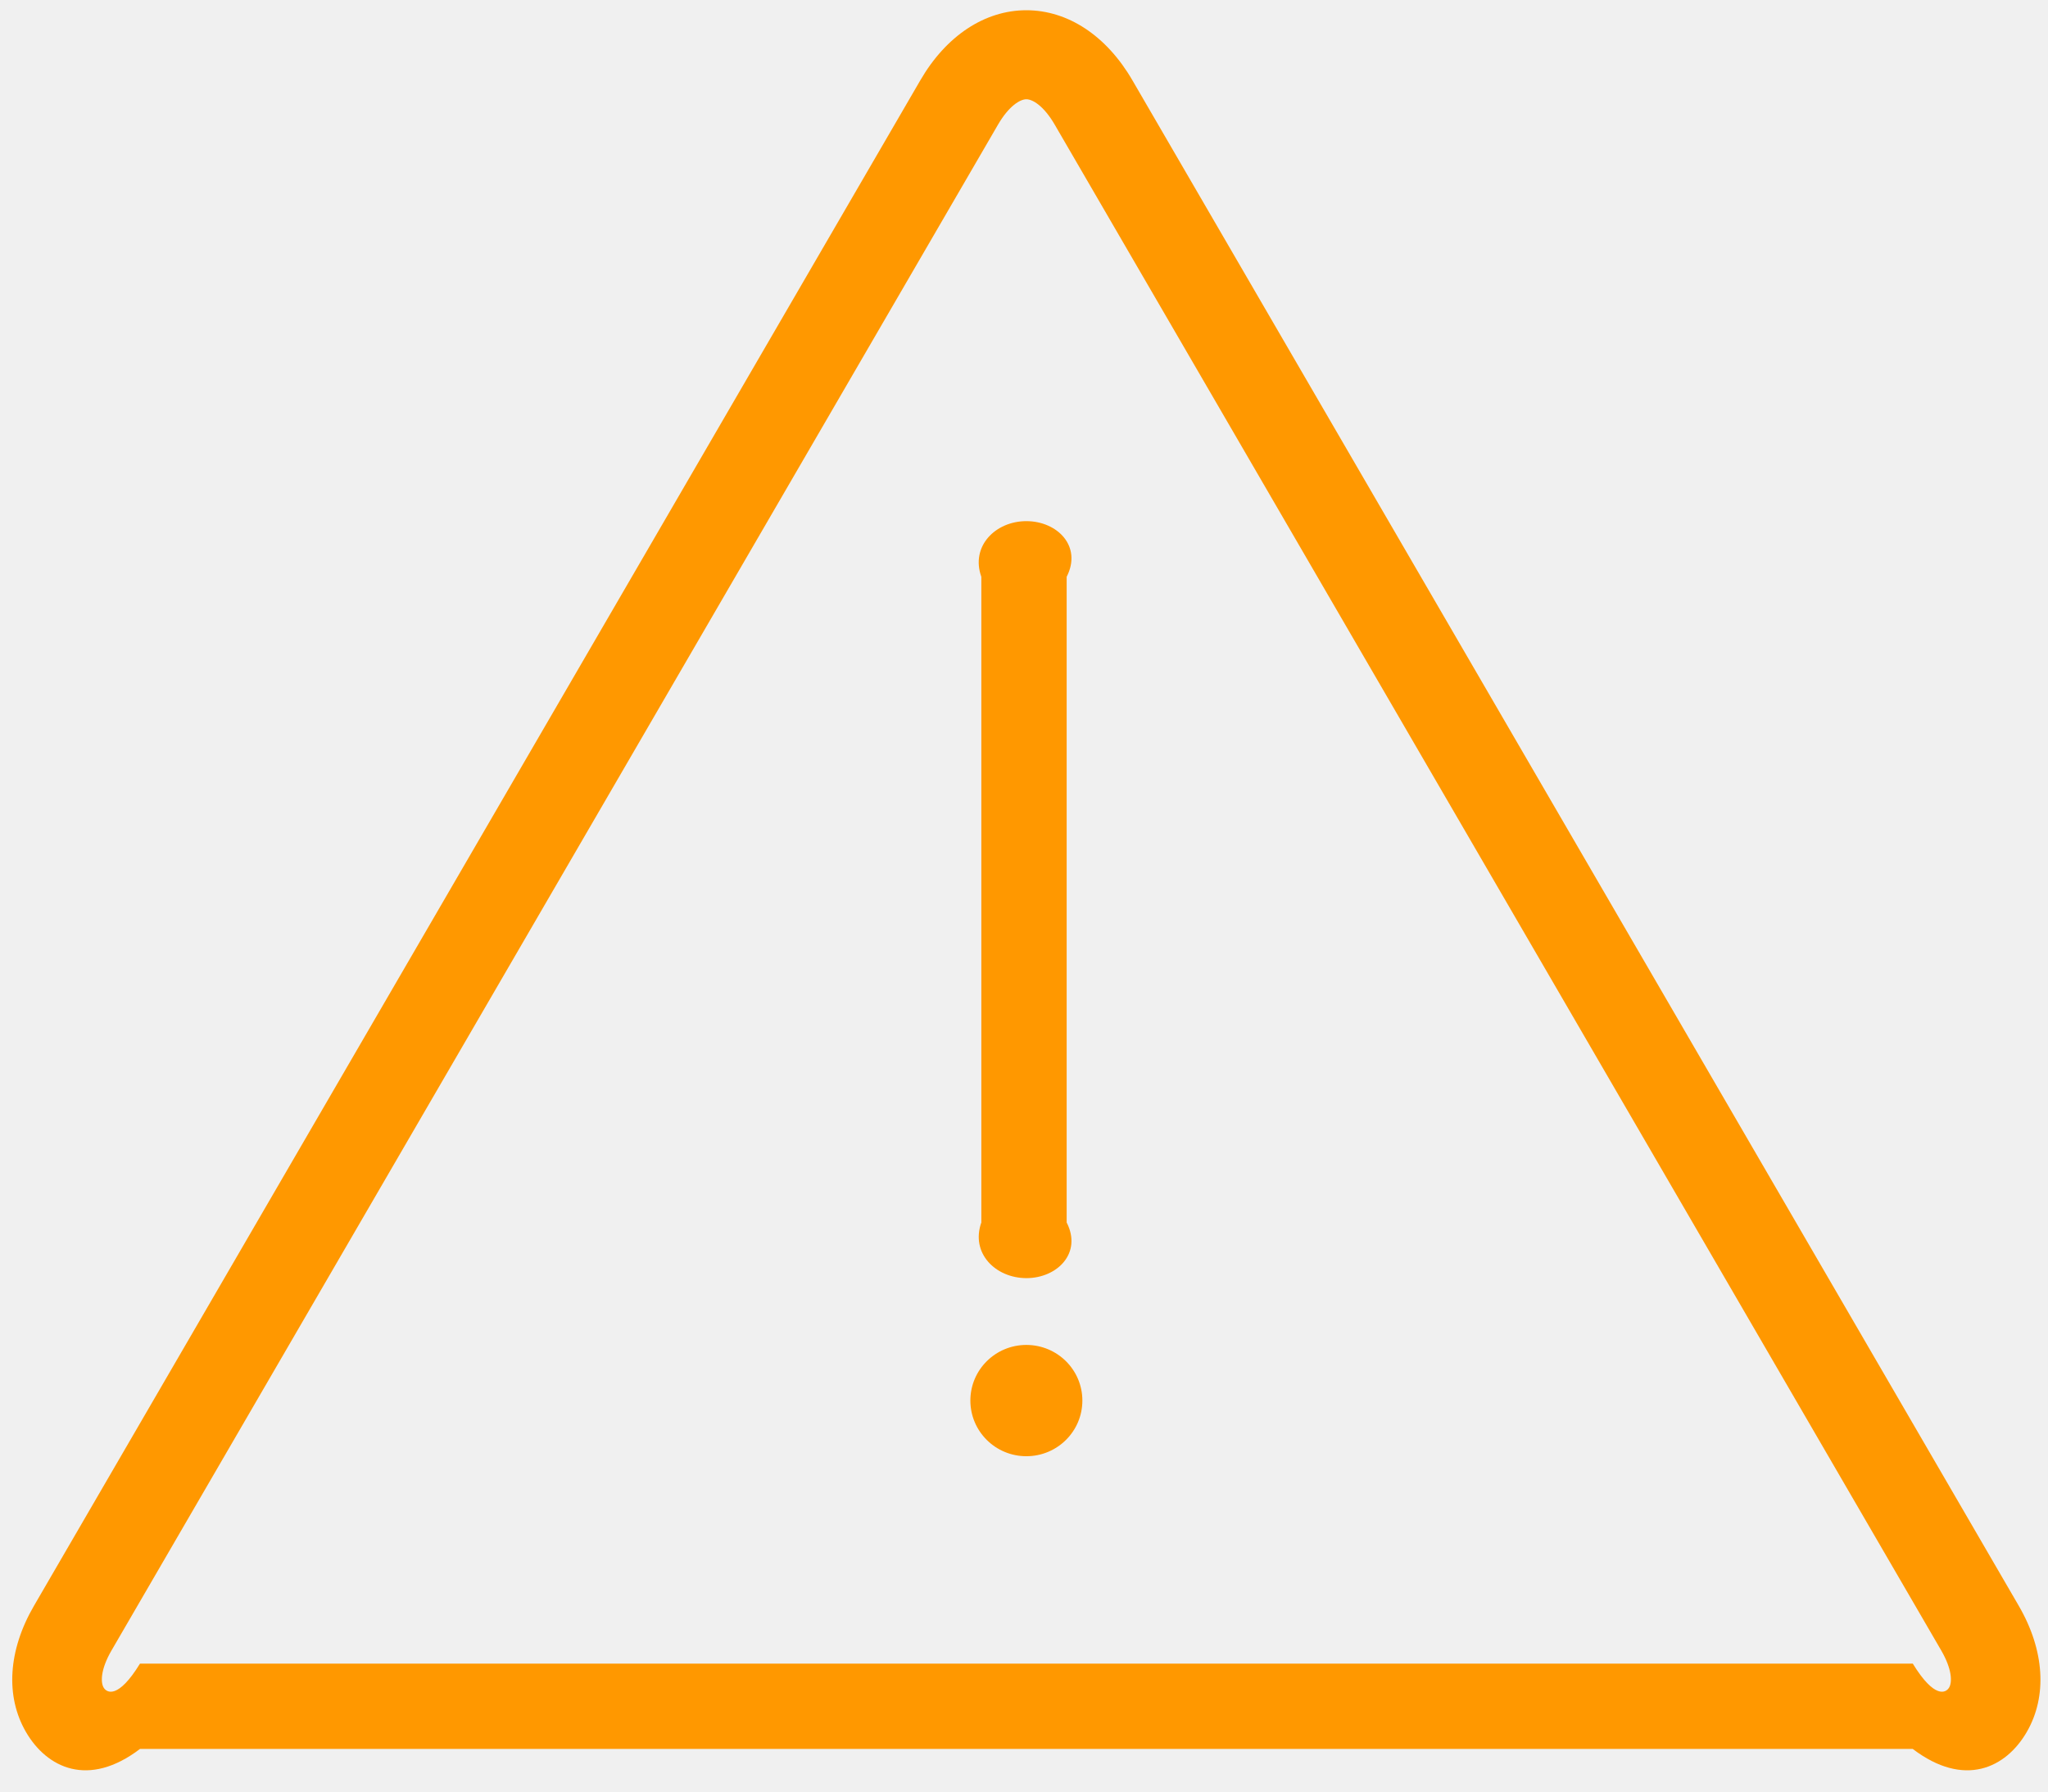
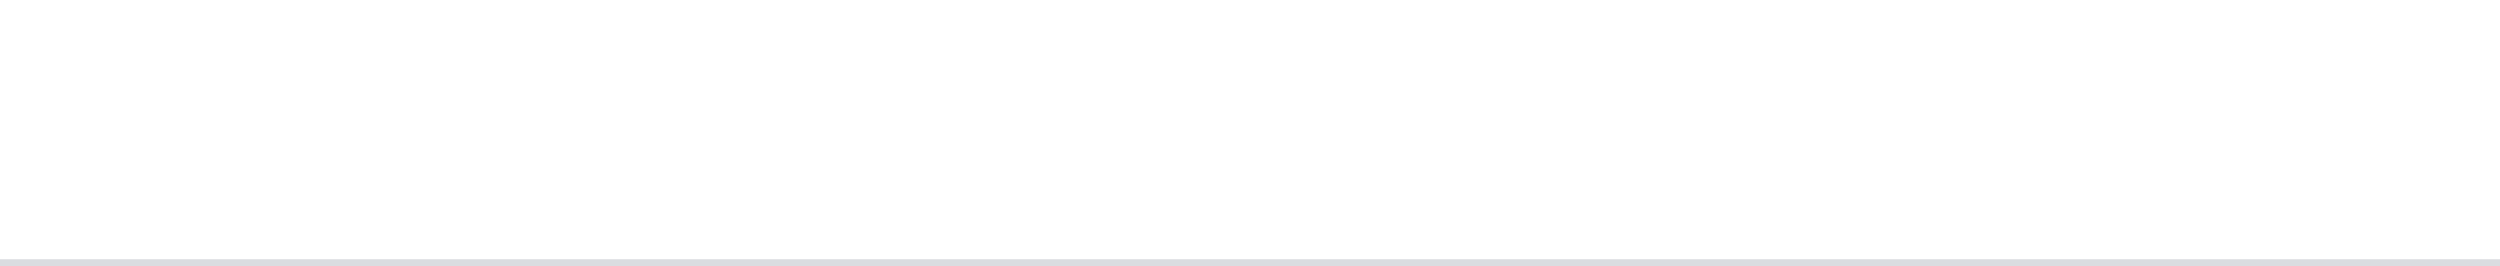
- <svg xmlns="http://www.w3.org/2000/svg" version="1.1" width="48px" height="42px">
-   <g transform="matrix(1 0 0 1 -24 -64 )">
-     <path d="M 24.055 0.24  C 25.029 0.24  25.934 0.838  26.54 1.881  L 47.315 37.645  C 47.92 38.687  47.988 39.766  47.501 40.605  C 47.016 41.442  46.042 41.922  44.83 41  L 3.281 41  C 2.069 41.922  1.096 41.442  0.609 40.604  C 0.122 39.766  0.19 38.687  0.796 37.645  L 21.571 1.881  C 22.176 0.838  23.082 0.24  24.055 0.24  Z M 44.831 39  C 45.343 39.835  45.609 39.687  45.683 39.56  C 45.757 39.434  45.752 39.129  45.496 38.689  L 24.721 2.924  C 24.466 2.484  24.203 2.327  24.055 2.327  C 23.908 2.327  23.645 2.484  23.389 2.925  L 2.615 38.689  C 2.359 39.129  2.355 39.433  2.428 39.56  C 2.502 39.687  2.769 39.835  3.281 39  L 44.831 39  Z M 23 13.522  C 22.743 12.804  23.333 12.217  24.055 12.217  C 24.778 12.217  25.368 12.804  25 13.522  L 25 28.658  C 25.368 29.376  24.778 29.963  24.055 29.963  C 23.331 29.961  22.745 29.378  23 28.658  L 23 13.522  Z M 22.743 32.833  C 22.743 32.113  23.33 31.529  24.055 31.529  C 24.781 31.529  25.368 32.113  25.368 32.833  C 25.368 33.554  24.781 34.138  24.055 34.138  C 23.33 34.138  22.743 33.554  22.743 32.833  Z " fill-rule="nonzero" fill="#ff9800" stroke="none" transform="matrix(1 0 0 1 24 64 )" />
+ <svg xmlns="http://www.w3.org/2000/svg" version="1.1" width="376px" height="40px">
+   <g>
+     <path d="M 0 0  L 376 0  L 376 39  L 0 39  L 0 0  Z " fill-rule="nonzero" fill="#ffffff" stroke="none" />
+     <path d="M 376 39.5  L 0 39.5  " stroke-width="1" stroke="#dadce0" fill="none" stroke-opacity="0.996" />
  </g>
</svg>
